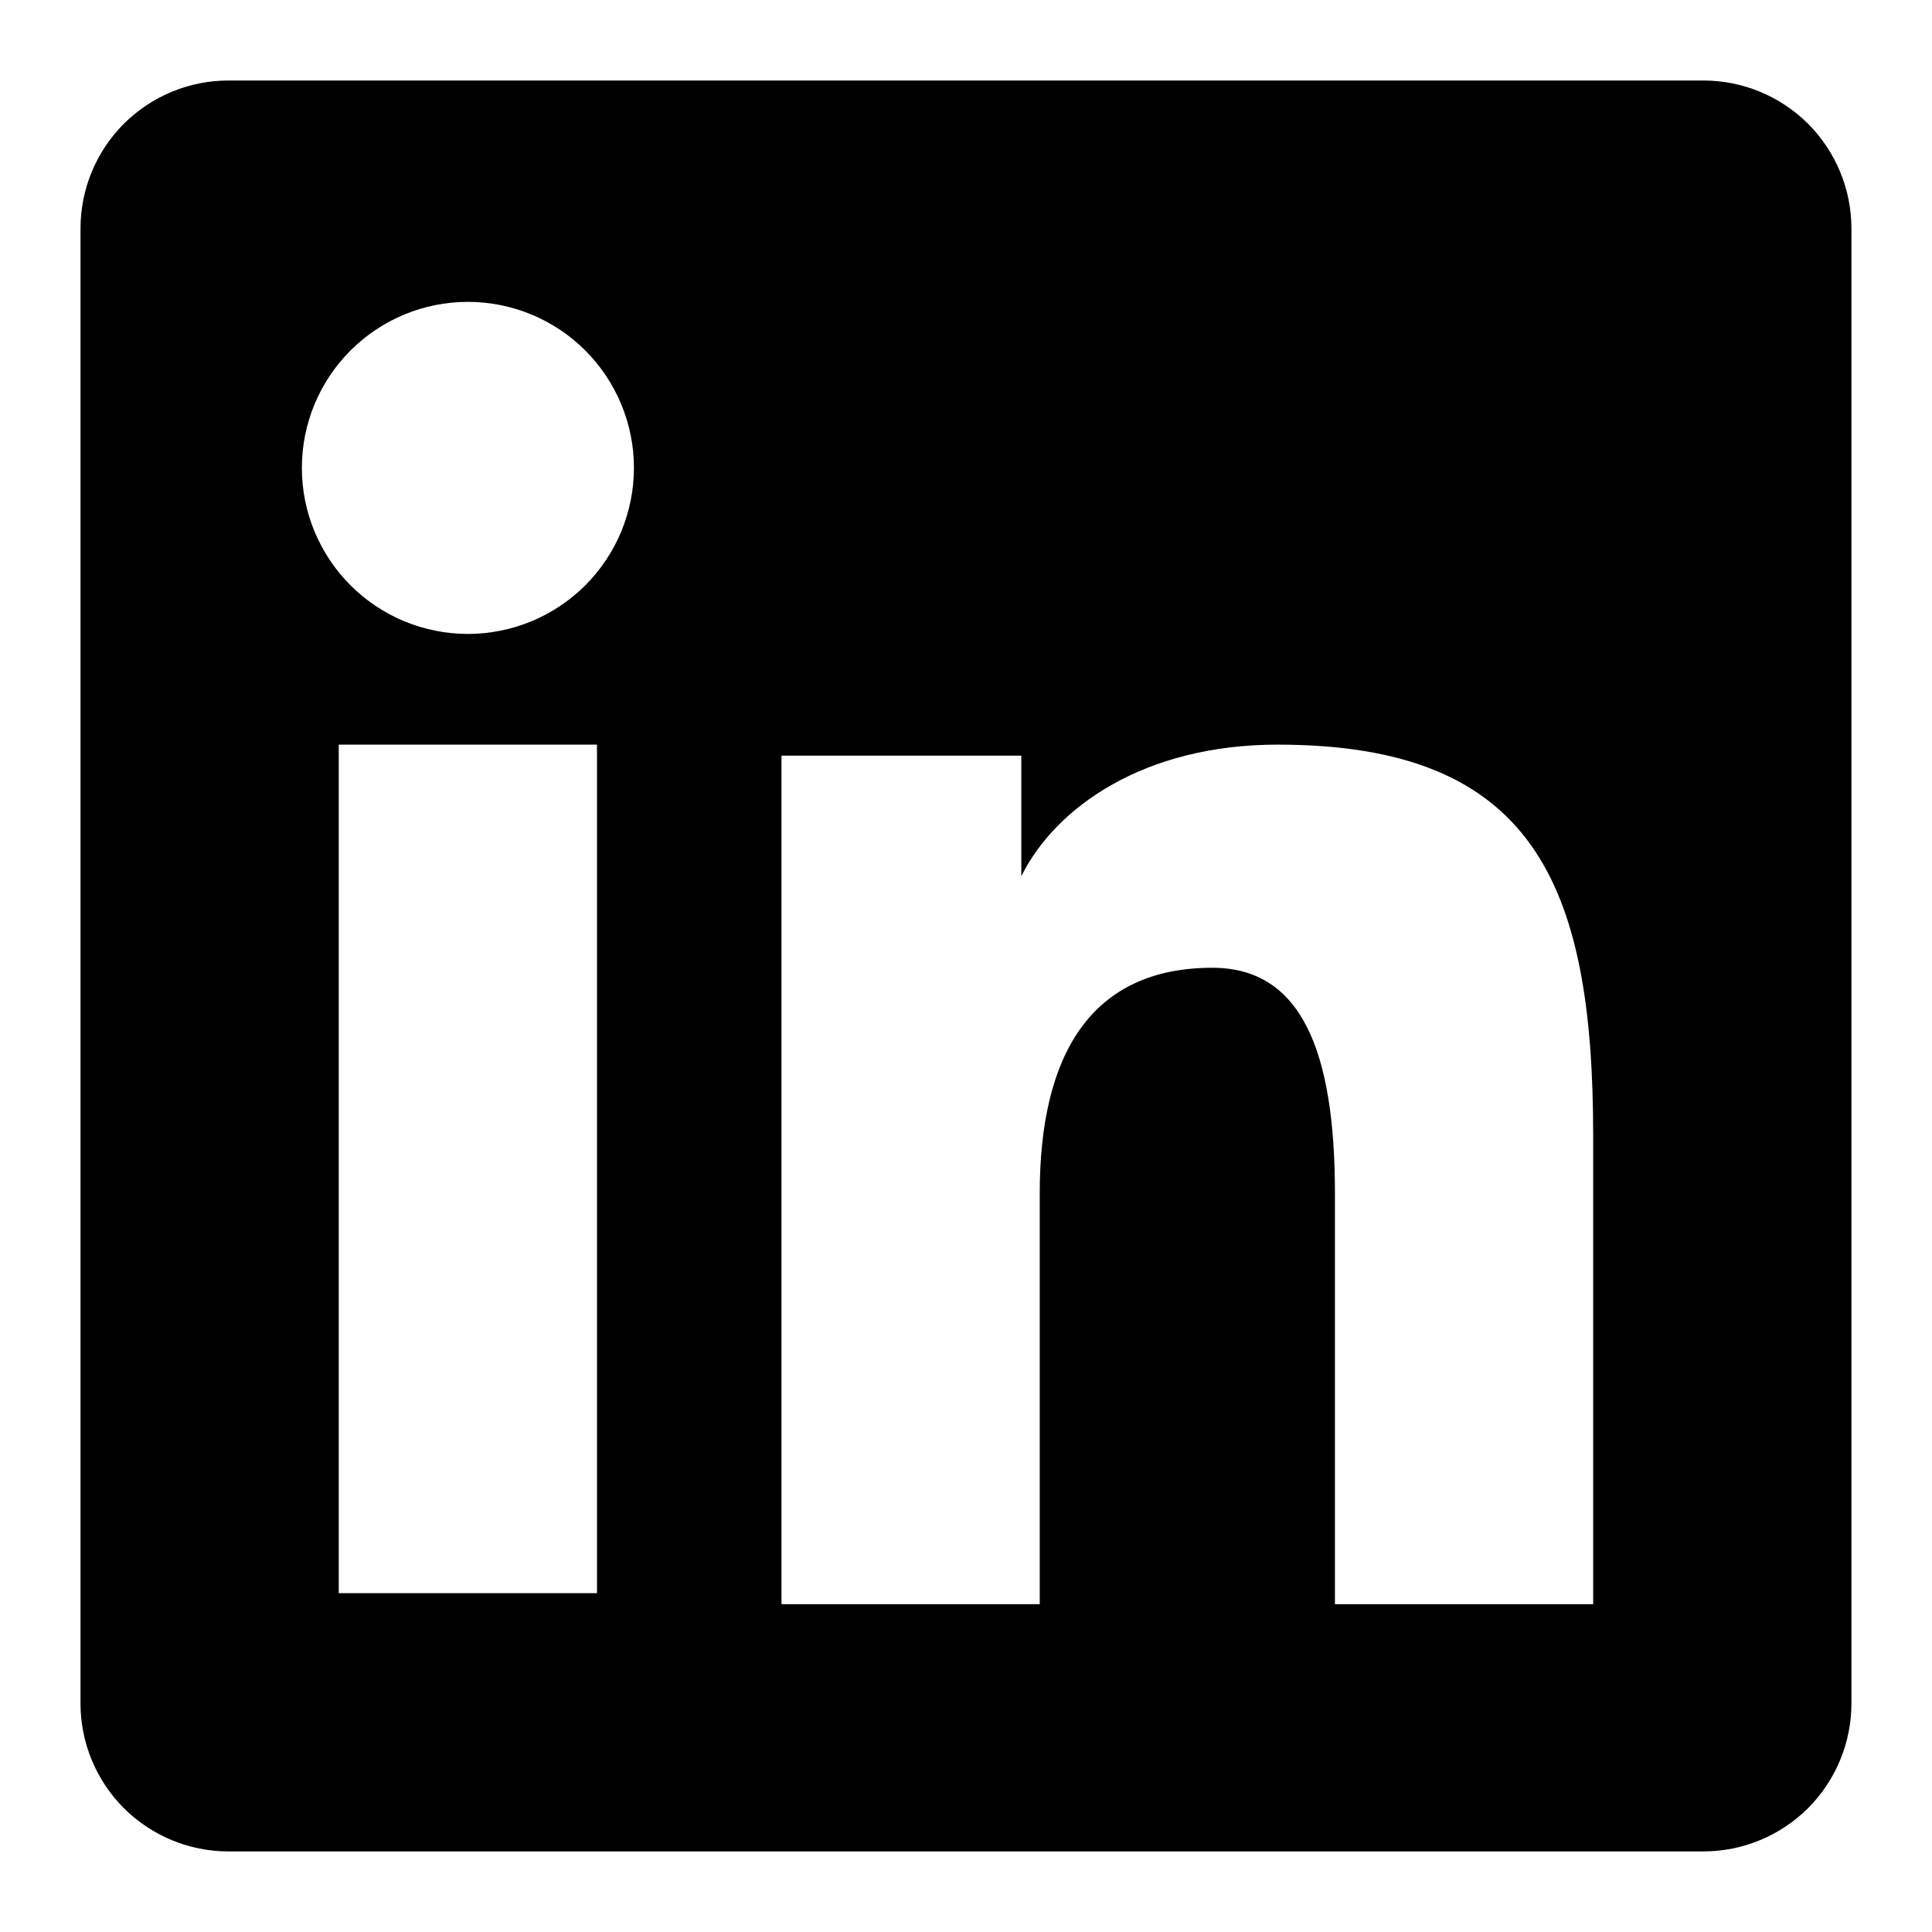
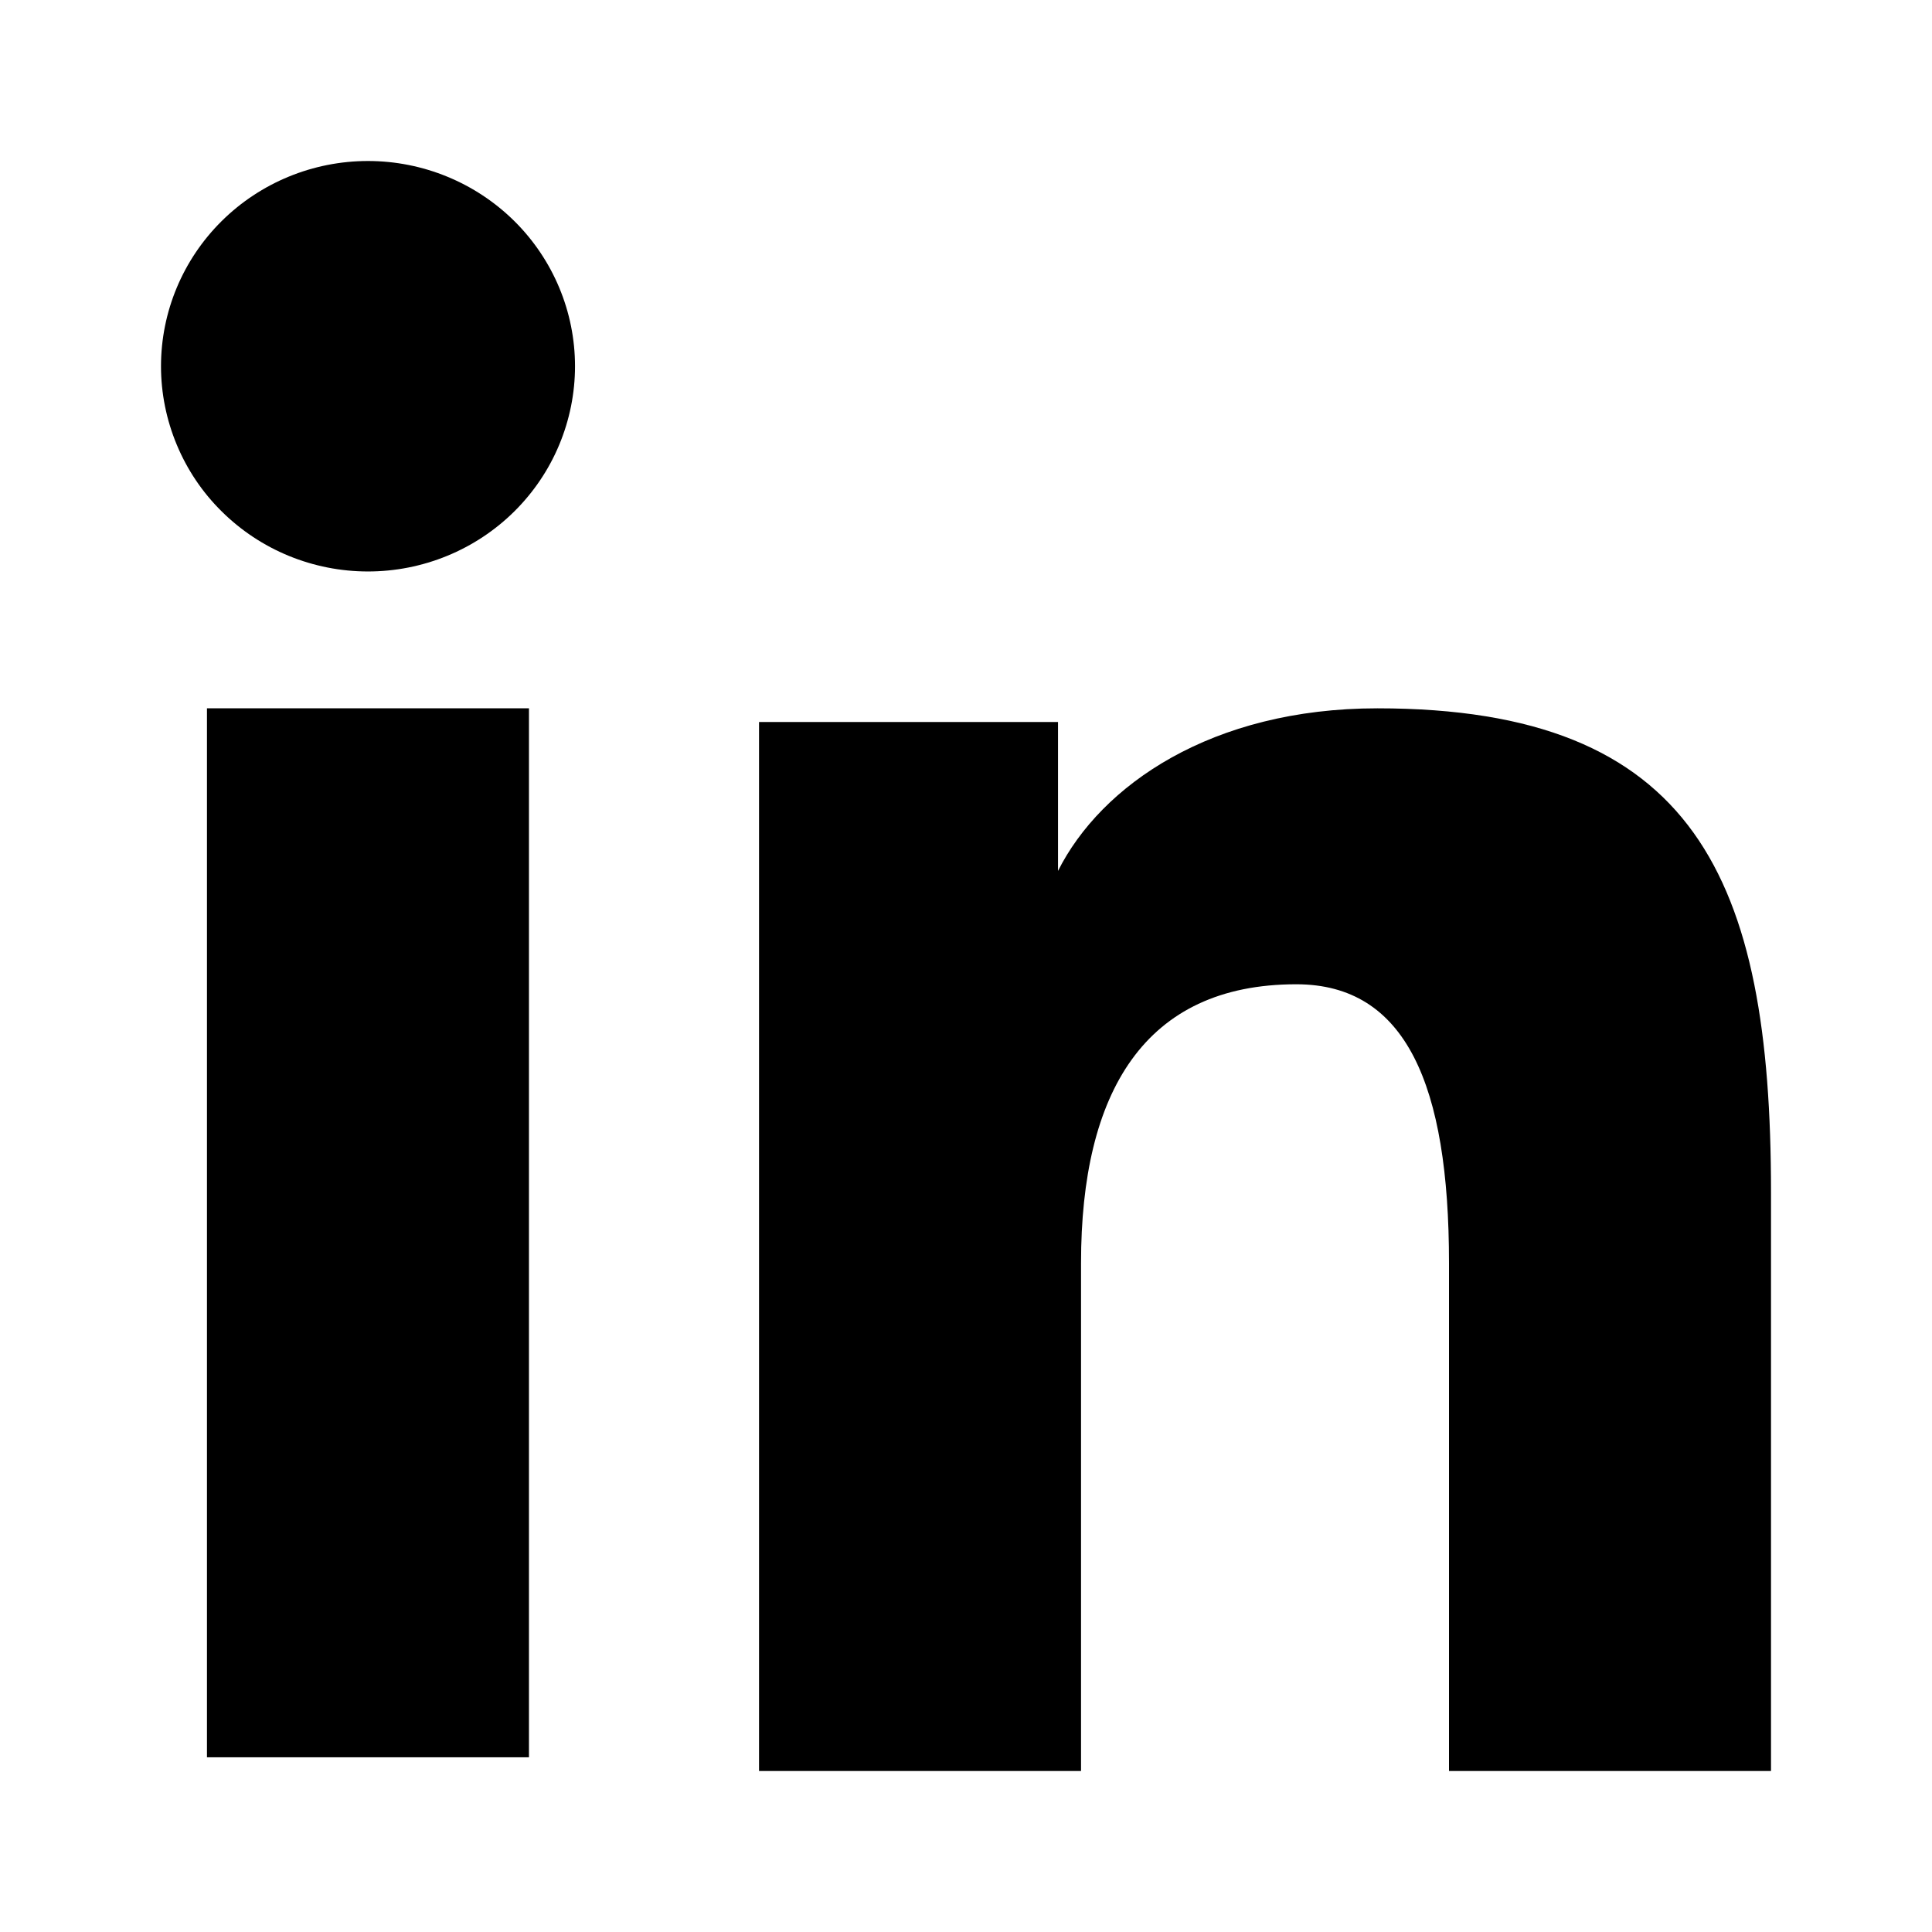
<svg xmlns="http://www.w3.org/2000/svg" width="24" height="24" viewBox="0 0 24 24" fill="none">
-   <path fill-rule="evenodd" clip-rule="evenodd" d="M1 2.838C1 2.35 1.194 1.883 1.538 1.538C1.883 1.194 2.35 1 2.838 1H21.161C21.402 1 21.642 1.048 21.864 1.14C22.087 1.232 22.29 1.368 22.461 1.538C22.631 1.709 22.767 1.912 22.859 2.135C22.951 2.357 22.999 2.596 22.999 2.838V21.161C22.999 21.402 22.951 21.642 22.859 21.864C22.767 22.087 22.631 22.29 22.461 22.461C22.29 22.631 22.087 22.767 21.864 22.859C21.642 22.951 21.402 22.999 21.161 22.999H2.838C2.35 22.999 1.883 22.805 1.538 22.461C1.194 22.116 1 21.649 1 21.161V2.838ZM9.708 9.387H12.687V10.884C13.116 10.023 14.217 9.25 15.87 9.25C19.039 9.25 19.791 10.963 19.791 14.106V19.928H16.583V14.822C16.583 13.032 16.153 12.022 15.061 12.022C13.546 12.022 12.916 13.111 12.916 14.822V19.928H9.708V9.387ZM4.208 19.791H7.416V9.25H4.208V19.791ZM7.875 5.812C7.875 6.083 7.821 6.351 7.718 6.602C7.614 6.852 7.462 7.079 7.271 7.271C7.079 7.462 6.852 7.614 6.602 7.718C6.351 7.821 6.083 7.875 5.812 7.875C5.541 7.875 5.273 7.821 5.023 7.718C4.773 7.614 4.545 7.462 4.354 7.271C4.162 7.079 4.011 6.852 3.907 6.602C3.803 6.351 3.75 6.083 3.75 5.812C3.75 5.265 3.967 4.741 4.354 4.354C4.741 3.967 5.265 3.75 5.812 3.75C6.359 3.75 6.884 3.967 7.271 4.354C7.657 4.741 7.875 5.265 7.875 5.812Z" fill="black" />
+   <path fill-rule="evenodd" clip-rule="evenodd" d="M9.429 8.969H13.143V10.819C13.678 9.755 15.05 8.799 17.111 8.799C21.062 8.799 22 10.917 22 14.803V22H18V15.688C18 13.475 17.465 12.227 16.103 12.227C14.214 12.227 13.429 13.572 13.429 15.688V22H9.429V8.969ZM2.571 21.83H6.571V8.799H2.571V21.83ZM7.143 4.55C7.143 4.884 7.076 5.216 6.947 5.525C6.818 5.835 6.628 6.116 6.39 6.352C6.151 6.589 5.867 6.777 5.555 6.905C5.243 7.033 4.909 7.099 4.571 7.099C4.234 7.099 3.899 7.033 3.587 6.905C3.275 6.777 2.992 6.589 2.753 6.352C2.514 6.116 2.325 5.835 2.196 5.525C2.067 5.216 2 4.884 2 4.55C2 3.873 2.271 3.225 2.753 2.747C3.235 2.269 3.889 2 4.571 2C5.253 2 5.907 2.269 6.39 2.747C6.872 3.225 7.143 3.873 7.143 4.55Z" fill="black" />
</svg>
